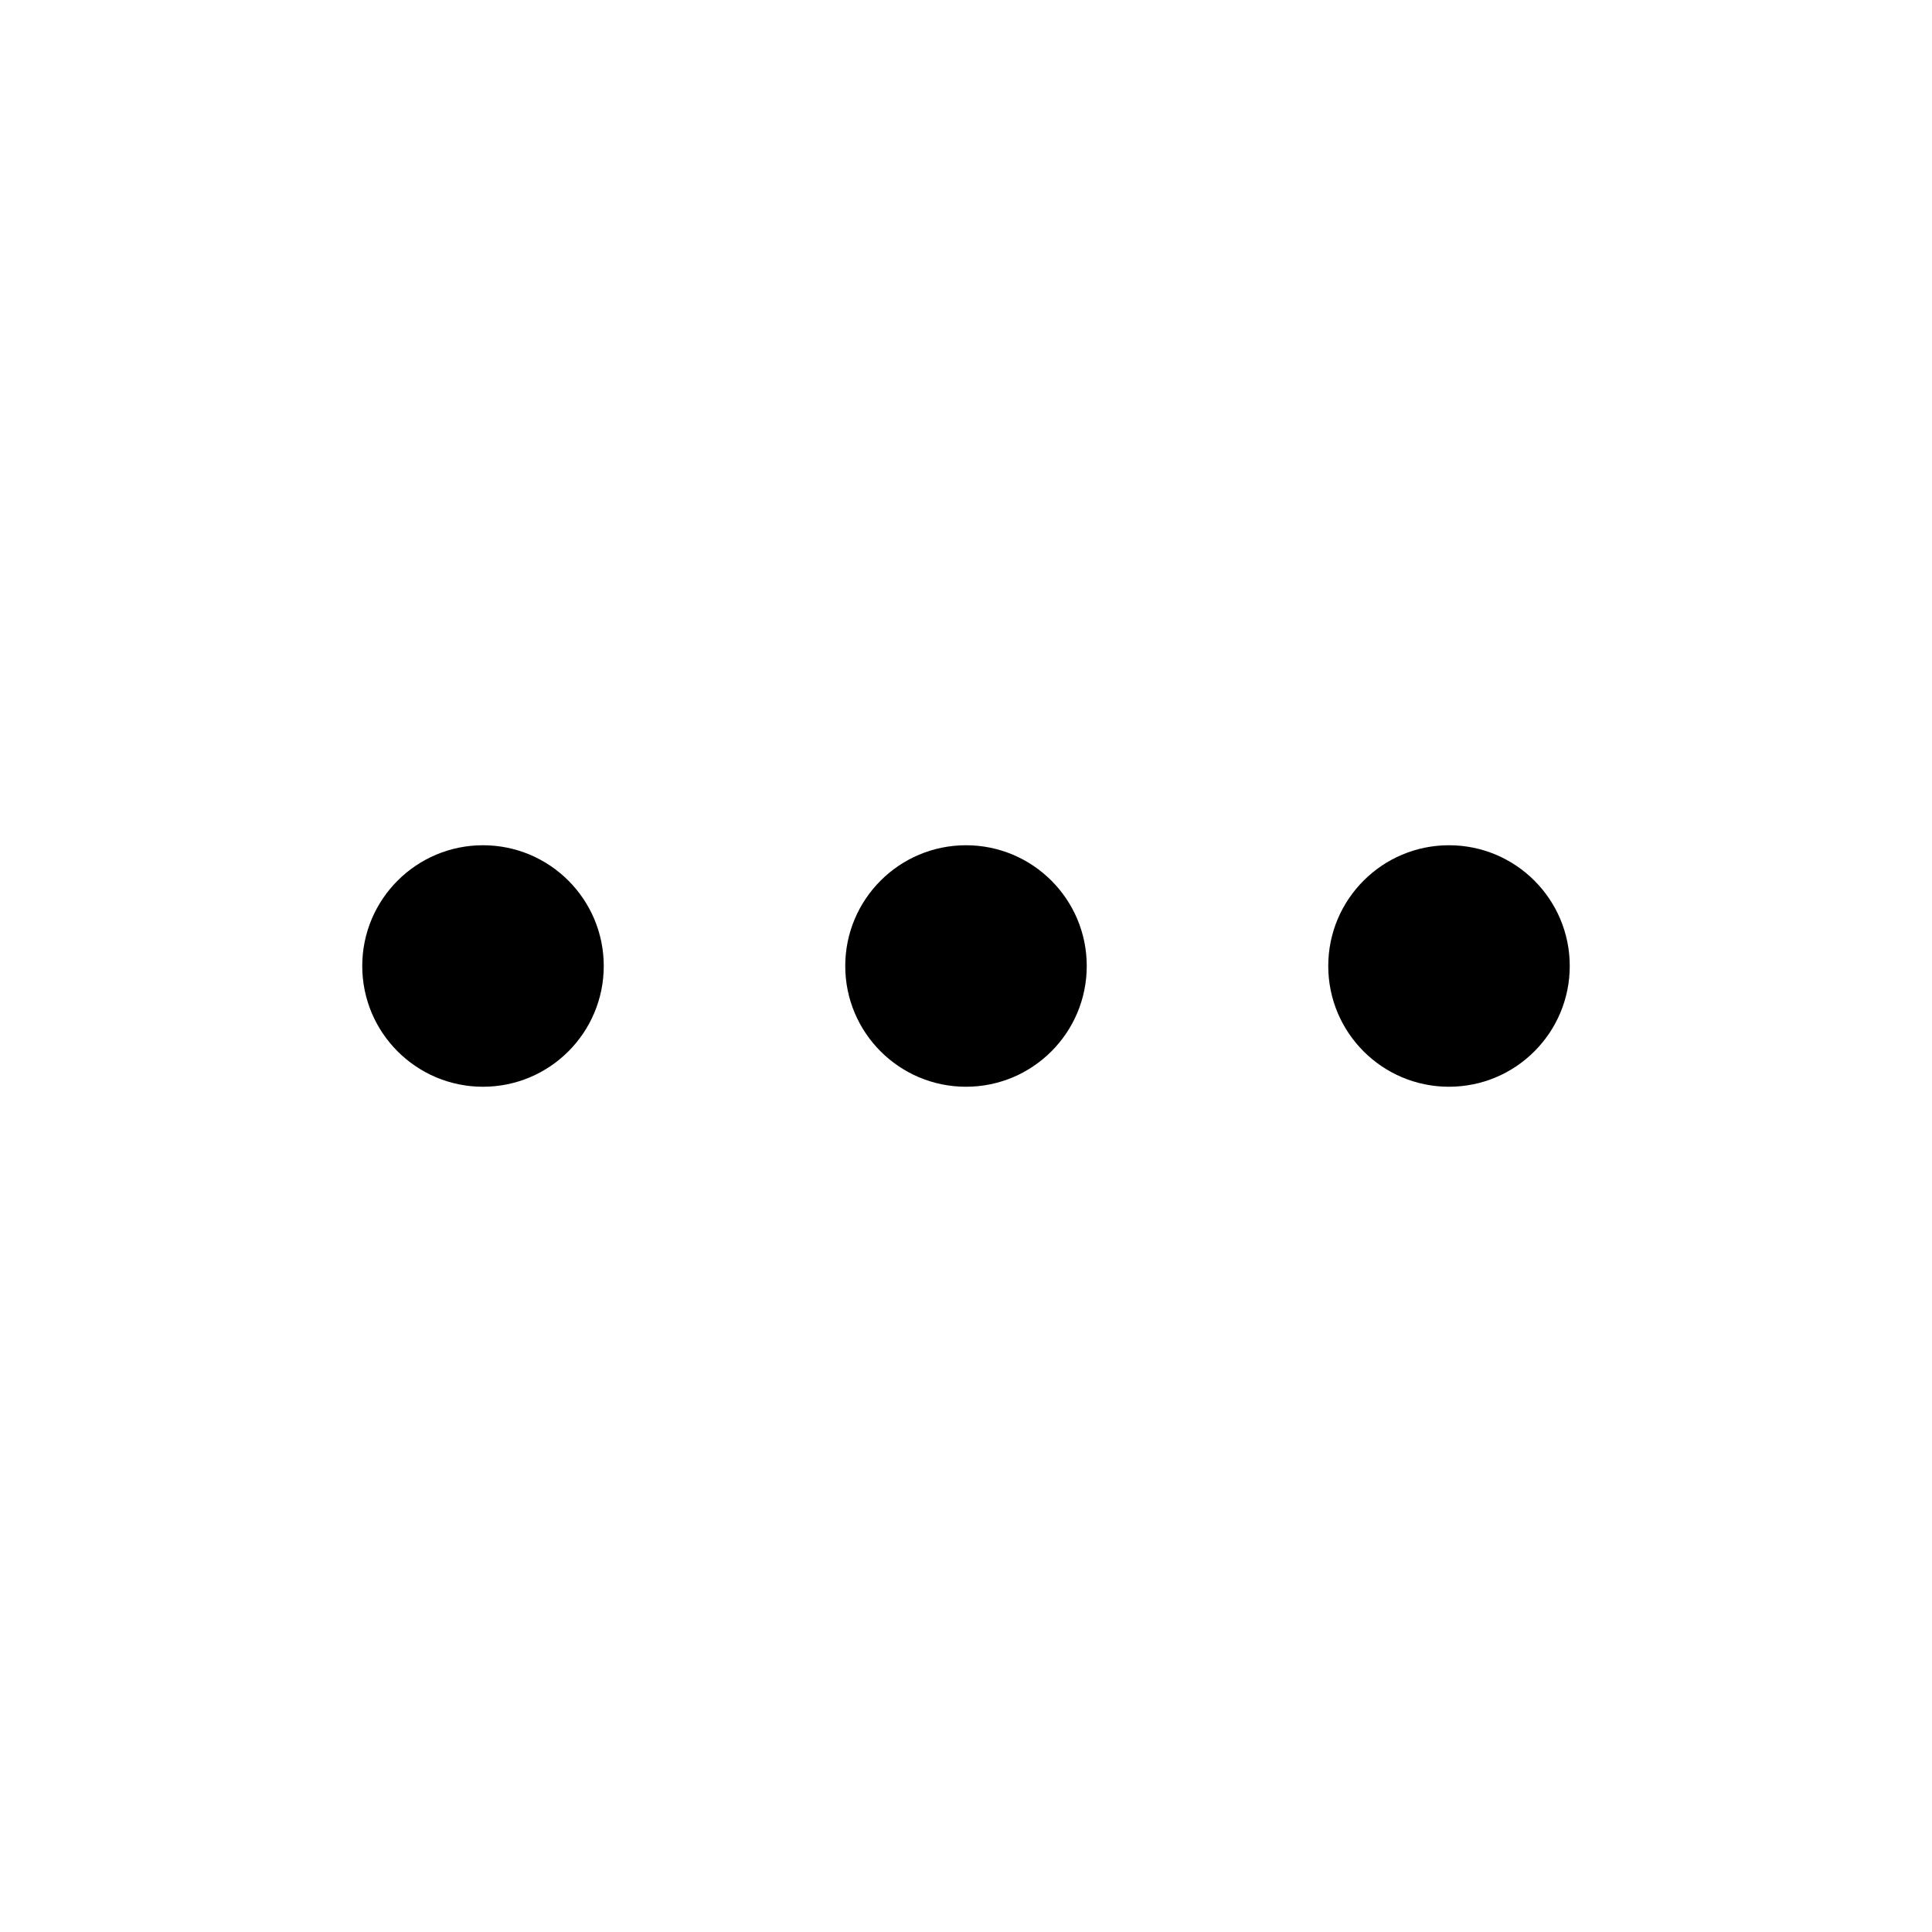
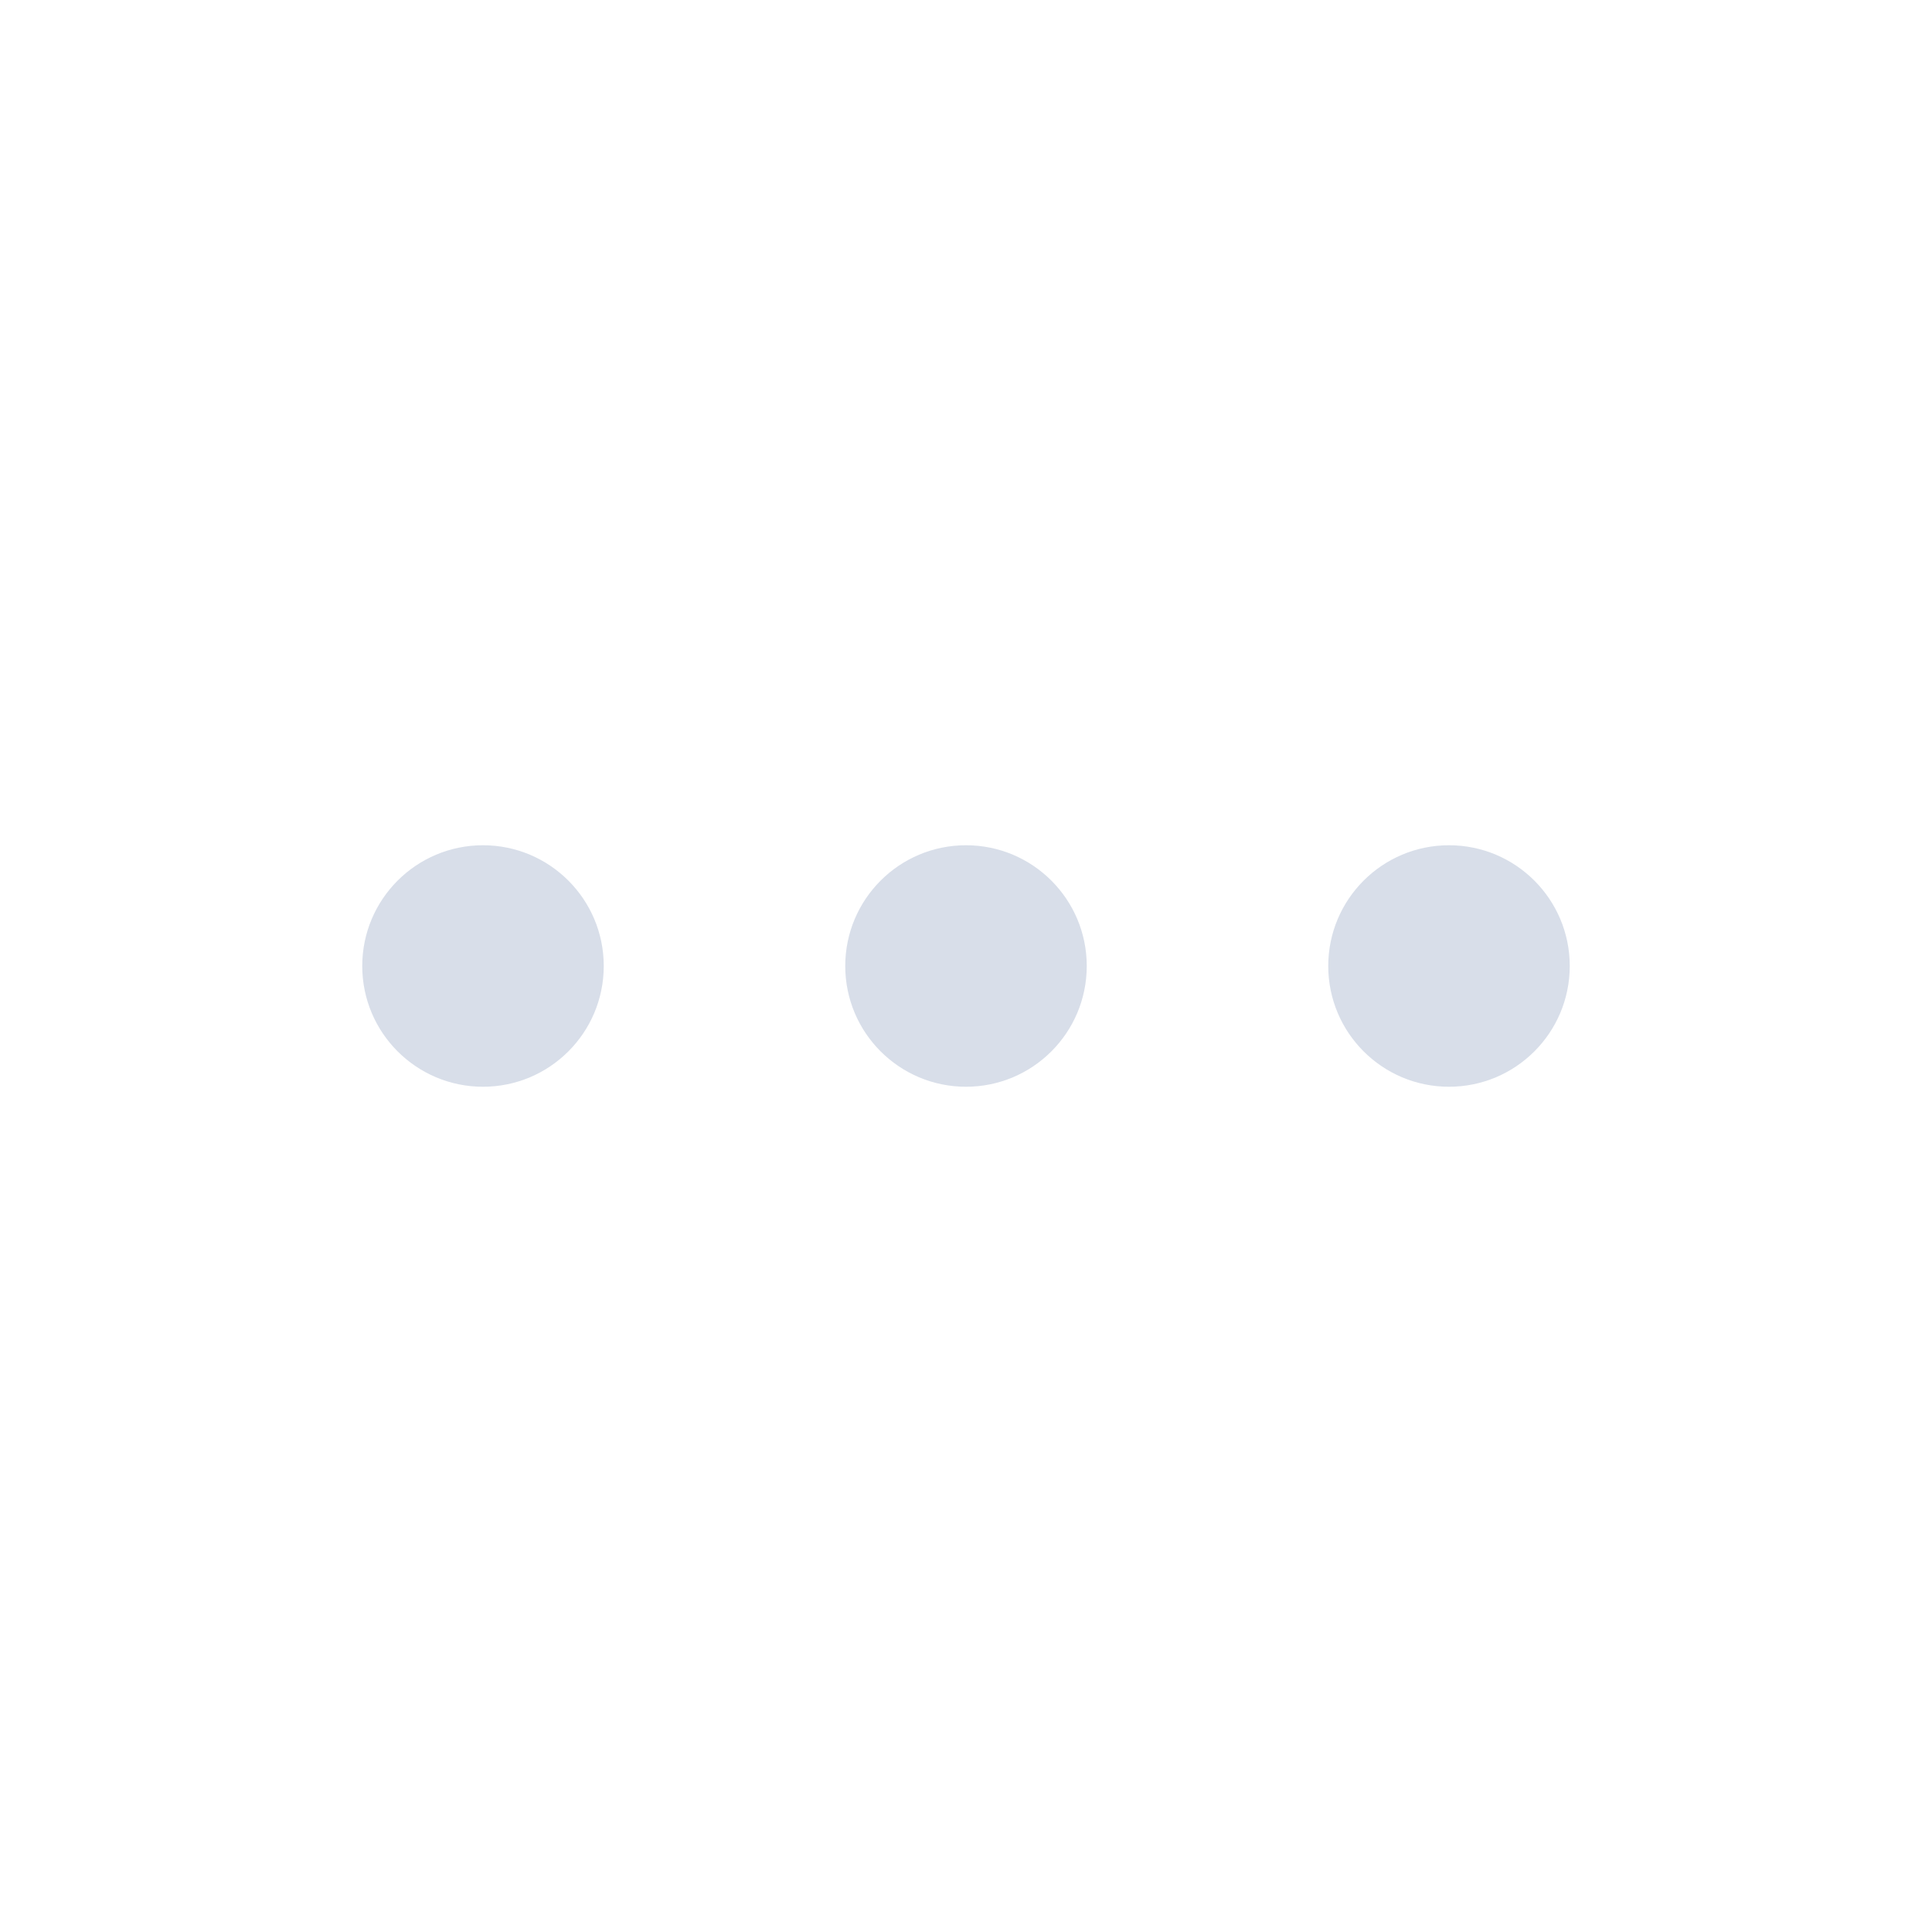
<svg xmlns="http://www.w3.org/2000/svg" width="16" height="16" enable-background="new">
-   <g transform="matrix(0 -1 -1 0 -413 -83.997)" fill="currentColor">
+   <g transform="matrix(0 -1 -1 0 -413 -83.997)" fill="#d8dee9">
    <rect x="-92.997" y="-418" width="2" height="2" rx="1" ry="1" enable-background="new" overflow="visible" />
    <rect x="-92.997" y="-422" width="2" height="2" rx="1" ry="1" enable-background="new" overflow="visible" />
    <rect x="-92.997" y="-426" width="2" height="2" rx="1" ry="1" enable-background="new" overflow="visible" />
  </g>
</svg>
